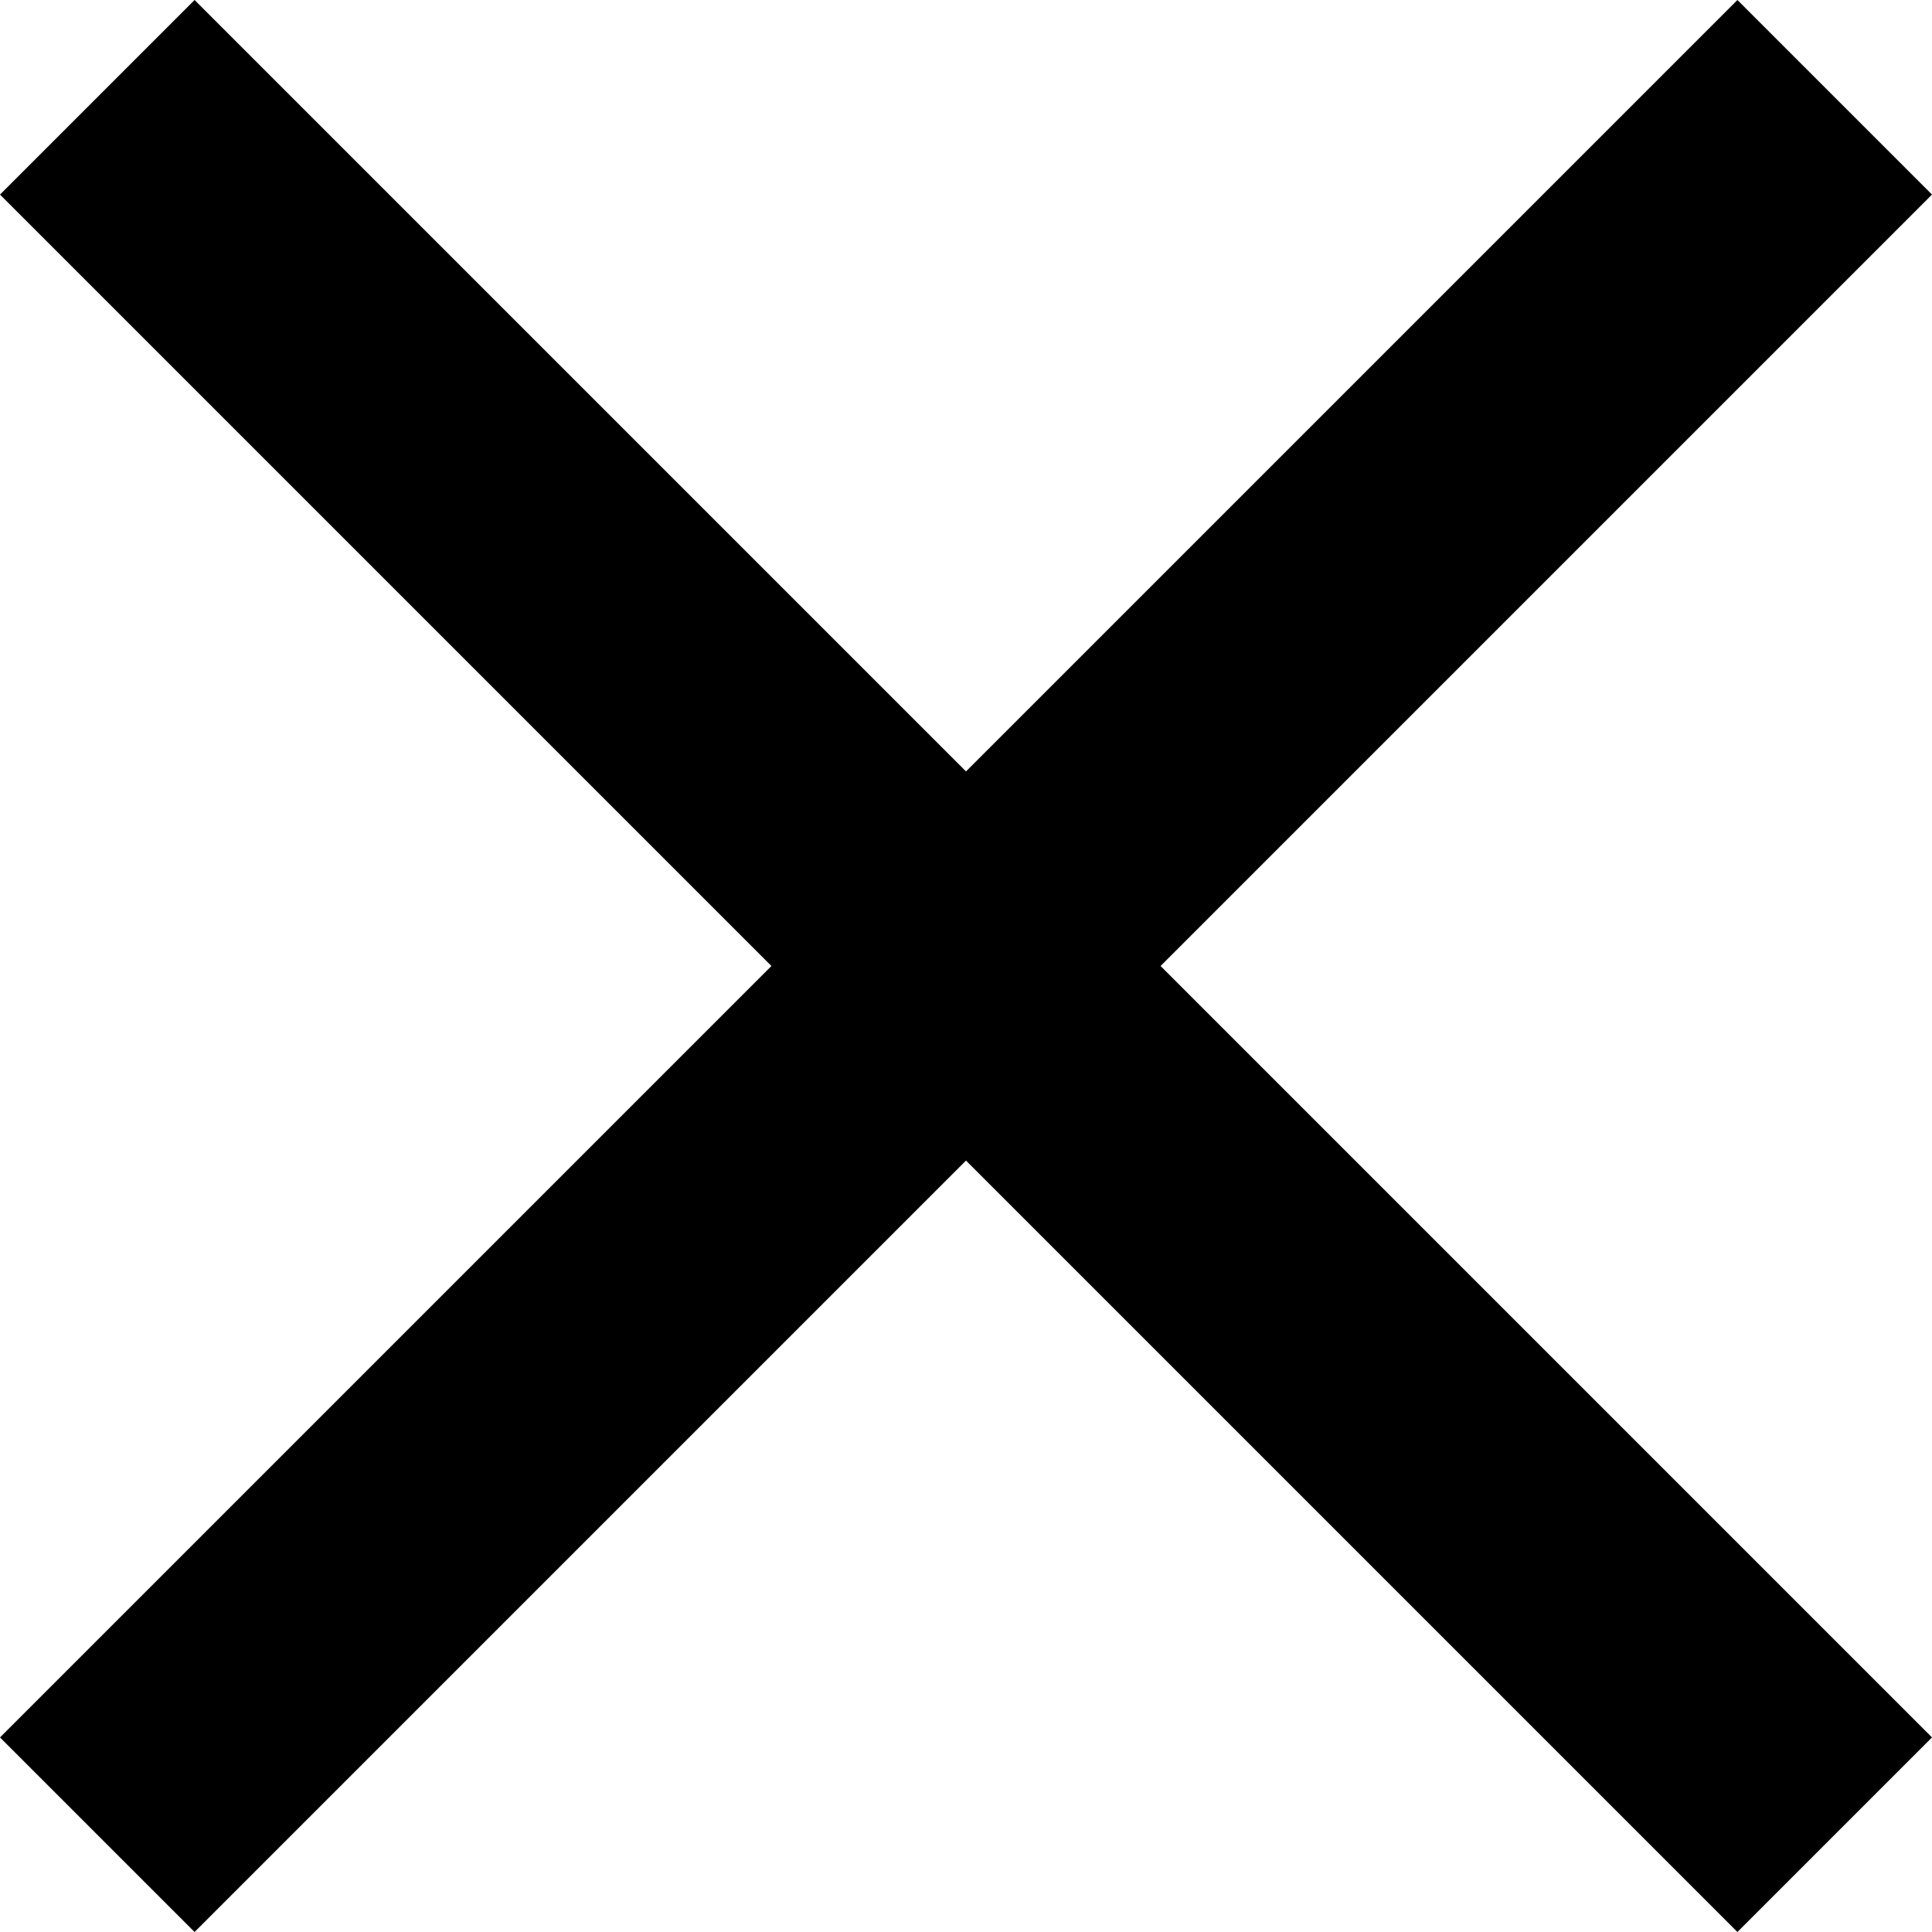
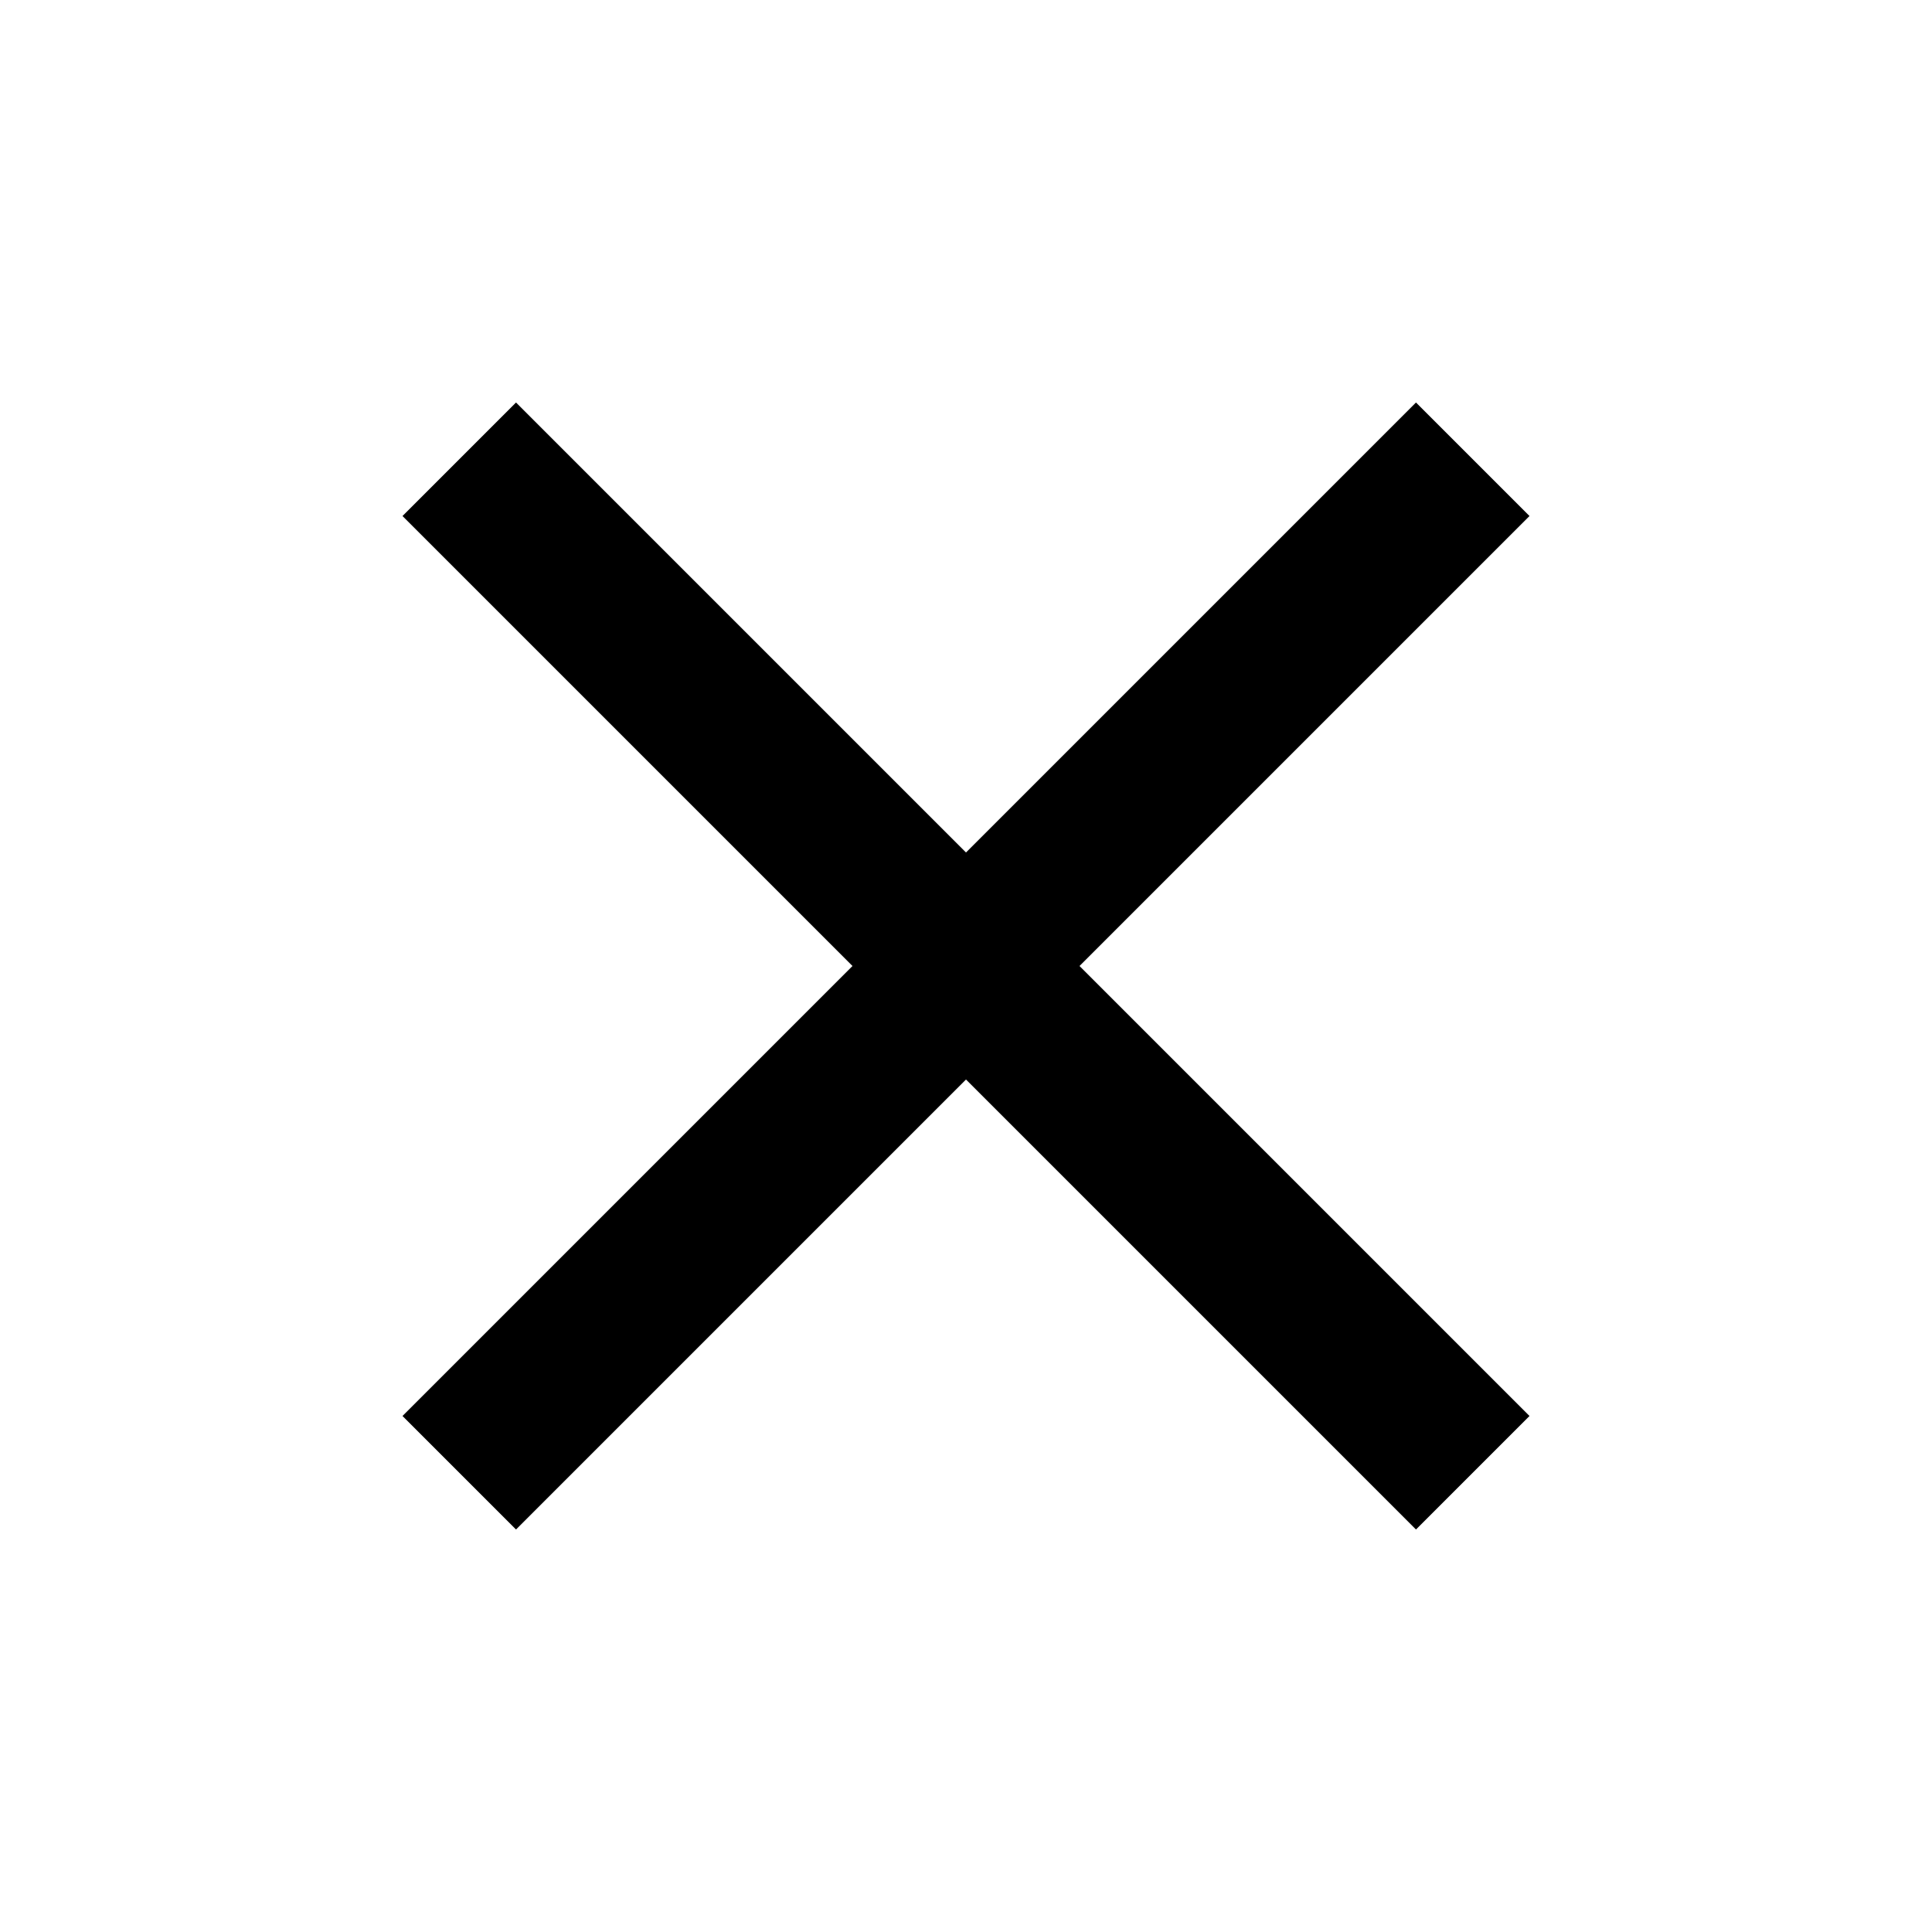
- <svg xmlns="http://www.w3.org/2000/svg" width="14px" height="14px" viewBox="0 0 14 14" version="1.1">
-   <defs />
-   <g id="Symbols" stroke="none" stroke-width="1">
-     <g id="icon/default/clear_way" transform="translate(-5, -5)">
-       <polygon fill-rule="nonzero" points="19 6.41 17.59 5 12 10.59 6.41 5 5 6.41 10.59 12 5 17.59 6.41 19 12 13.41 17.59 19 19 17.59 13.41 12" />
-     </g>
+ <svg xmlns="http://www.w3.org/2000/svg" width="24px" height="24px" viewBox="0 0 24 24" version="1.1">
+   <g stroke="none" stroke-width="1" fill-rule="evenodd">
+     <polygon fill-rule="nonzero" points="19 6.41 17.59 5 12 10.59 6.41 5 5 6.41 10.59 12 5 17.59 6.41 19 12 13.41 17.59 19 19 17.59 13.41 12" />
  </g>
</svg>
